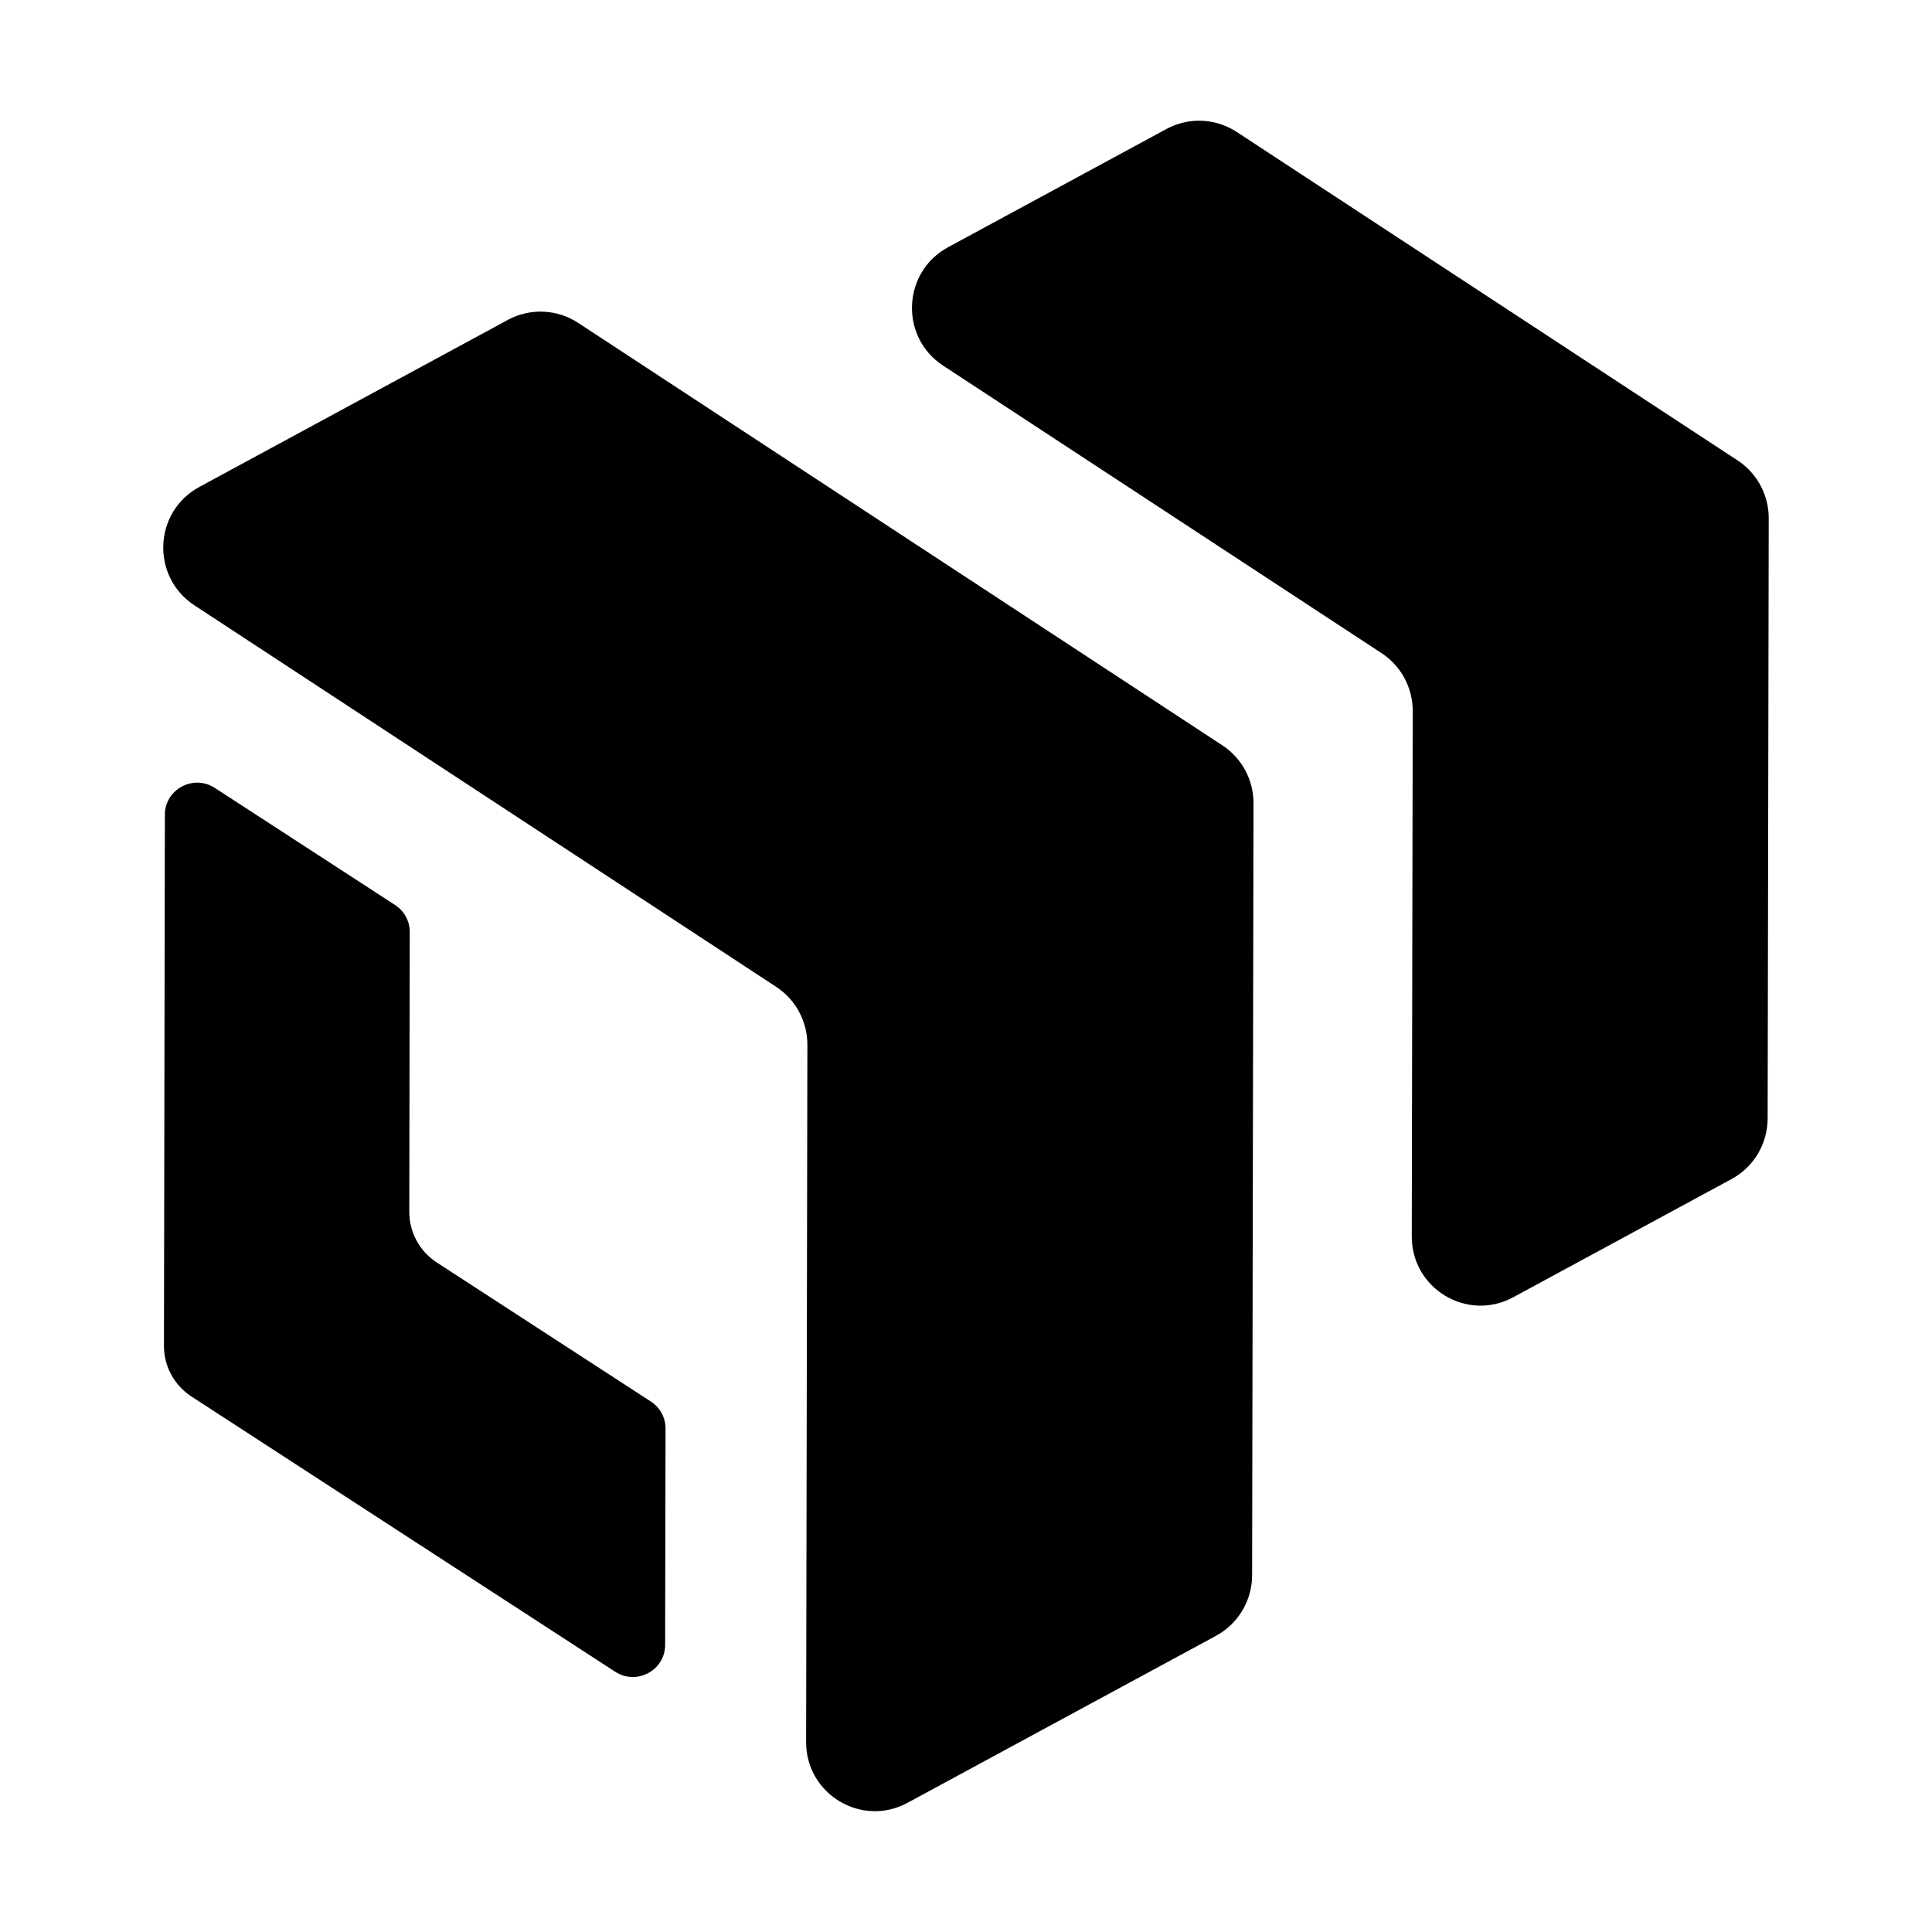
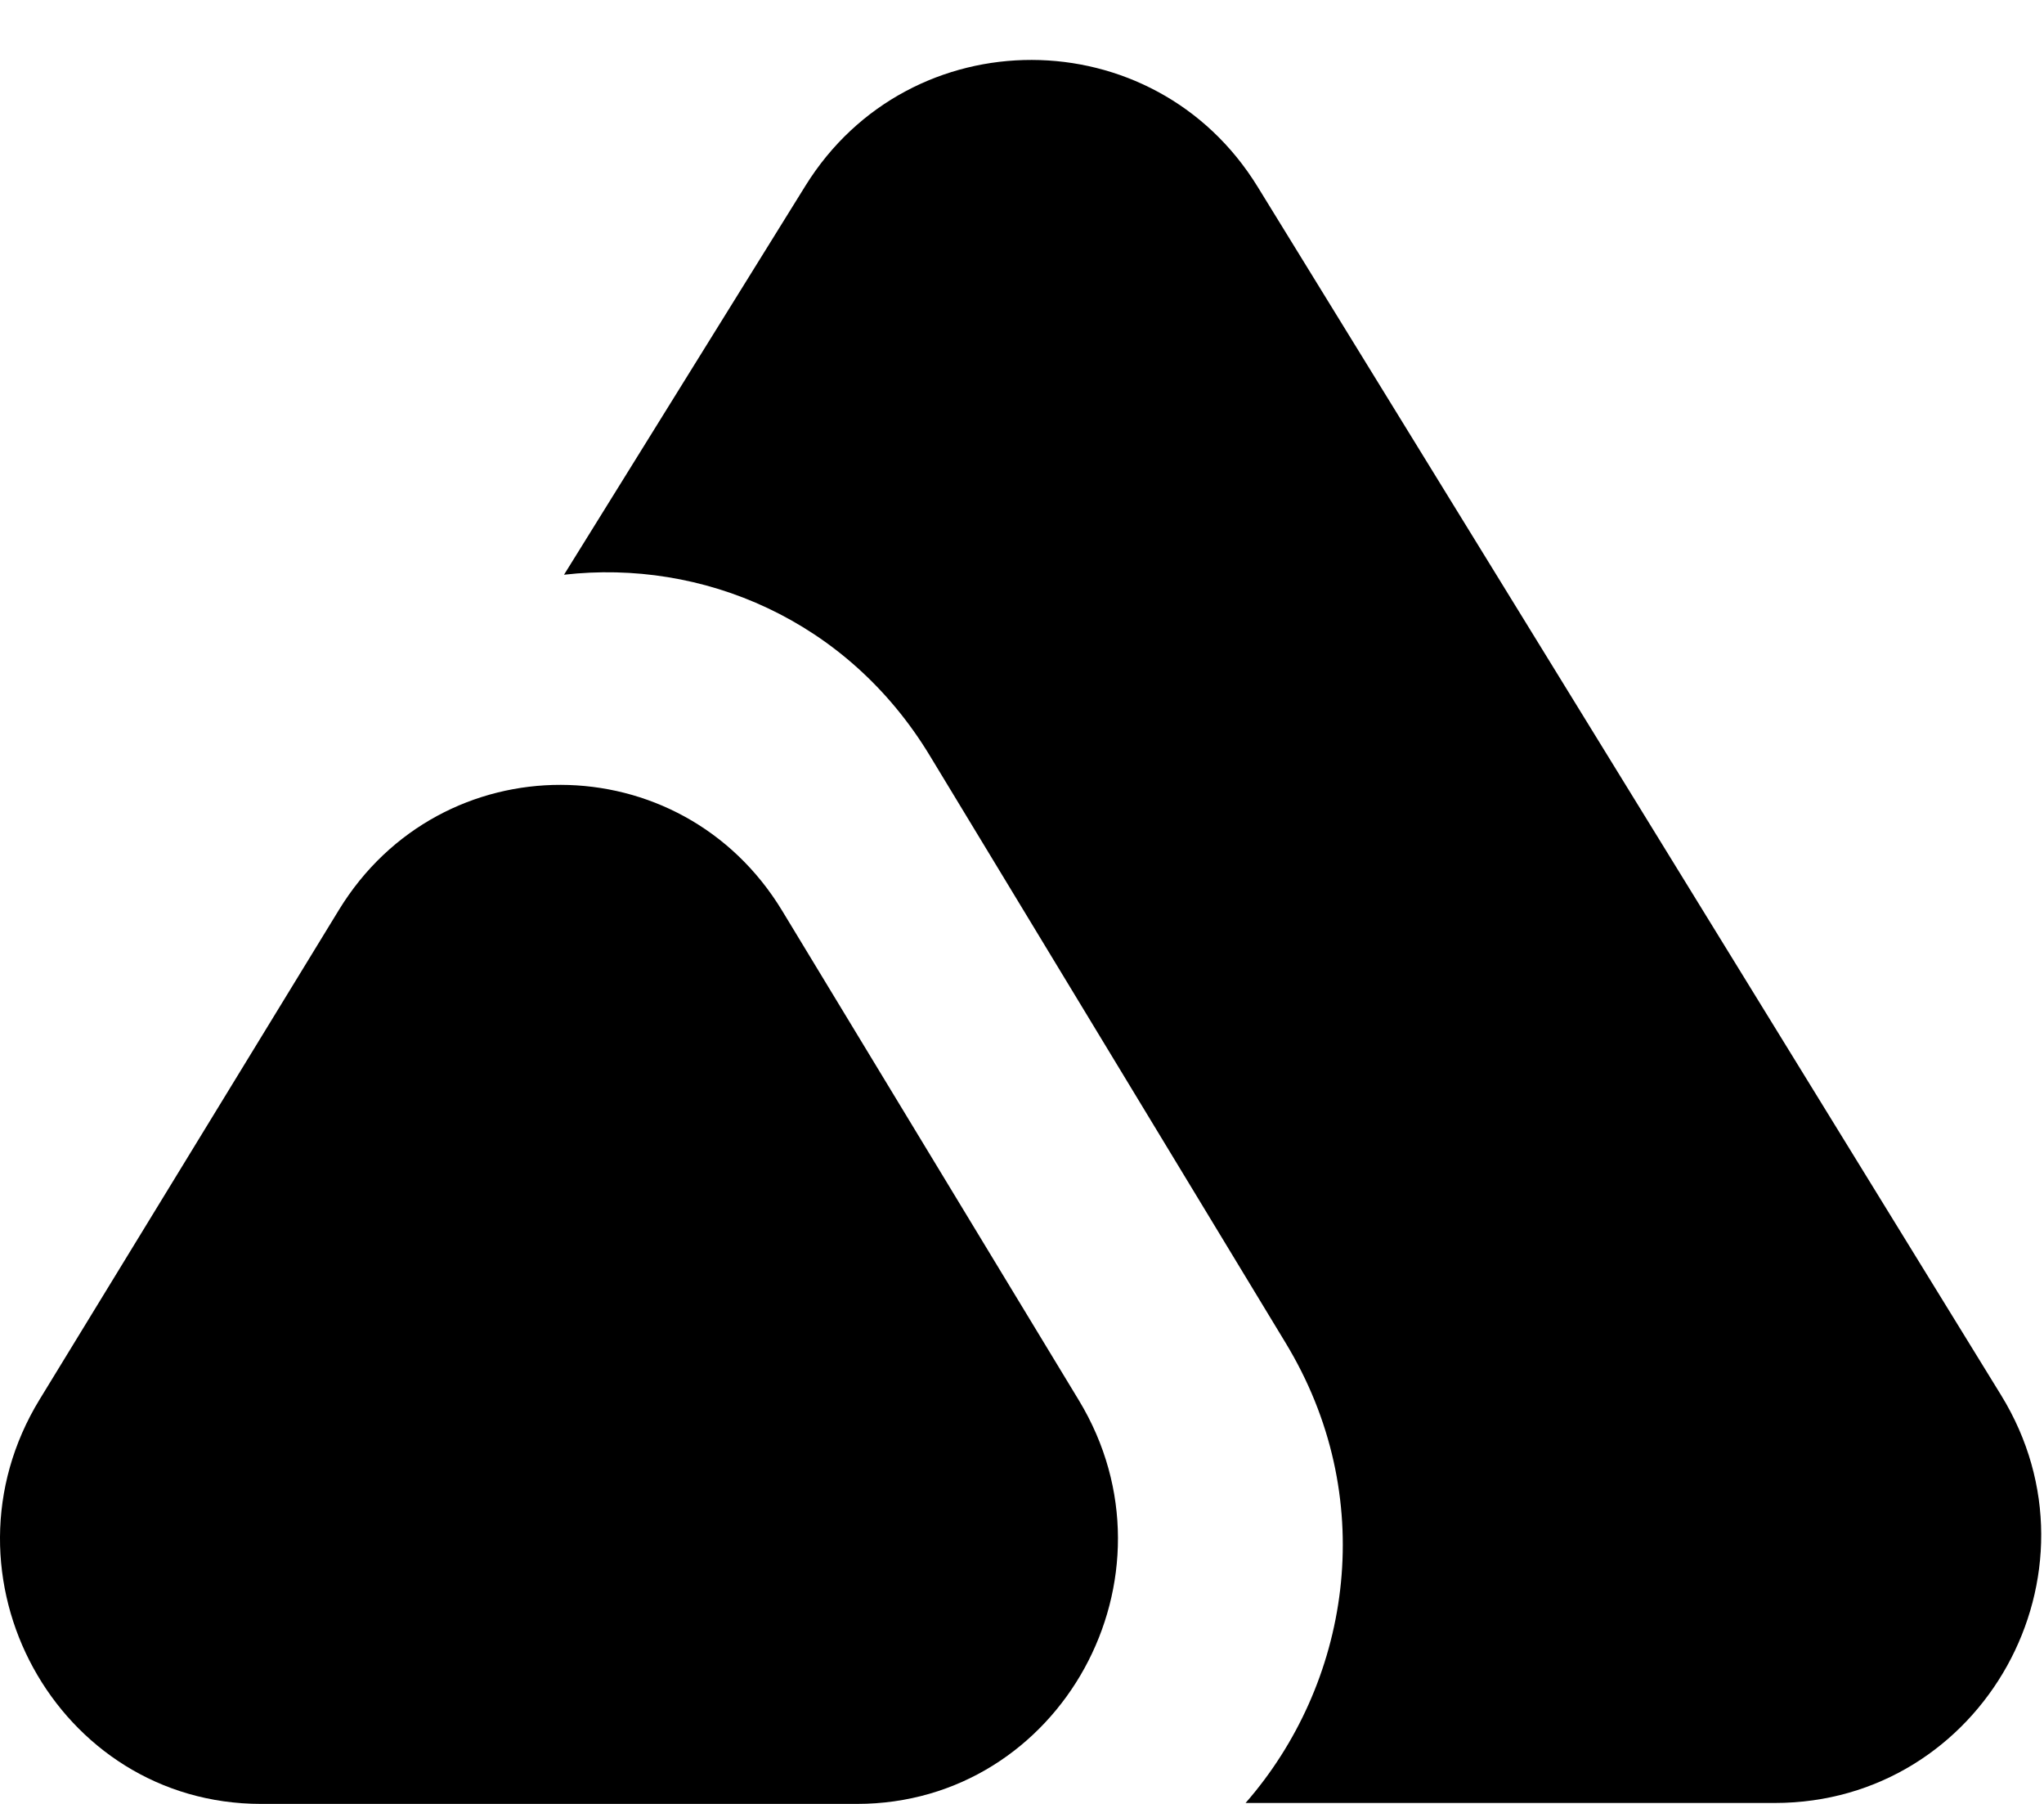
- <svg xmlns="http://www.w3.org/2000/svg" viewBox="0 0 24 24" fill="currentColor">
-   <g transform="translate(-2.823 -2.824) scale(1.23529)">
-     <g transform="translate(3.927 3.500) scale(0.10119)">
-       <path d="M121.079 52.916L77.5 24.337C73.167 21.495 73.438 15.04 77.994 12.573L99.698 0.822C101.904 -0.372 104.584 -0.259 106.681 1.117L156.459 33.761C158.392 35.029 159.555 37.191 159.551 39.508L159.444 99.16C159.44 101.674 158.063 103.983 155.858 105.177L134.153 116.928C129.597 119.394 124.069 116.079 124.078 110.887L124.172 58.663C124.176 56.346 123.013 54.184 121.079 52.916Z" />
-       <path d="M64.013 91.828L63.888 161.127C63.879 166.319 69.407 169.635 73.963 167.168L104.625 150.568C106.83 149.374 108.206 147.064 108.211 144.551L108.349 67.824C108.353 65.507 107.19 63.345 105.256 62.077L41.23 20.089C39.133 18.714 36.453 18.601 34.248 19.794L3.586 36.395C-0.97 38.861 -1.24 45.317 3.093 48.158L60.92 86.081C62.853 87.349 64.017 89.511 64.013 91.828Z" />
-       <path d="M24.451 108.439C24.447 110.466 25.475 112.358 27.183 113.468L48.463 127.29C49.372 127.88 49.919 128.886 49.917 129.964L49.877 151.477C49.873 154.009 47.044 155.526 44.911 154.14L2.803 126.788C1.095 125.679 0.067 123.787 0.07 121.76L0.161 68.971C0.166 66.44 2.995 64.923 5.127 66.308L23.043 77.945C23.951 78.535 24.498 79.542 24.496 80.62L24.451 108.439Z" />
-     </g>
-   </g>
+ <svg xmlns="http://www.w3.org/2000/svg" viewBox="0 0 68 60" fill="currentColor">
+   <path d="M26.795 6.18C30.269 0.585 38.386 0.601 41.838 6.21L66.572 46.404C70.216 52.327 65.974 59.969 59.041 59.969H41.438C44.88 56.032 45.9 50.031 42.897 44.88L42.778 44.679L30.931 25.13C28.185 20.598 23.354 18.591 18.764 19.116L26.795 6.18Z" />
+   <path d="M8.684 60H28.509C35.292 60 39.448 52.444 35.892 46.576L26.023 30.295C22.645 24.722 14.675 24.706 11.275 30.265L1.319 46.546C-2.269 52.413 1.885 60 8.684 60Z" />
</svg>
